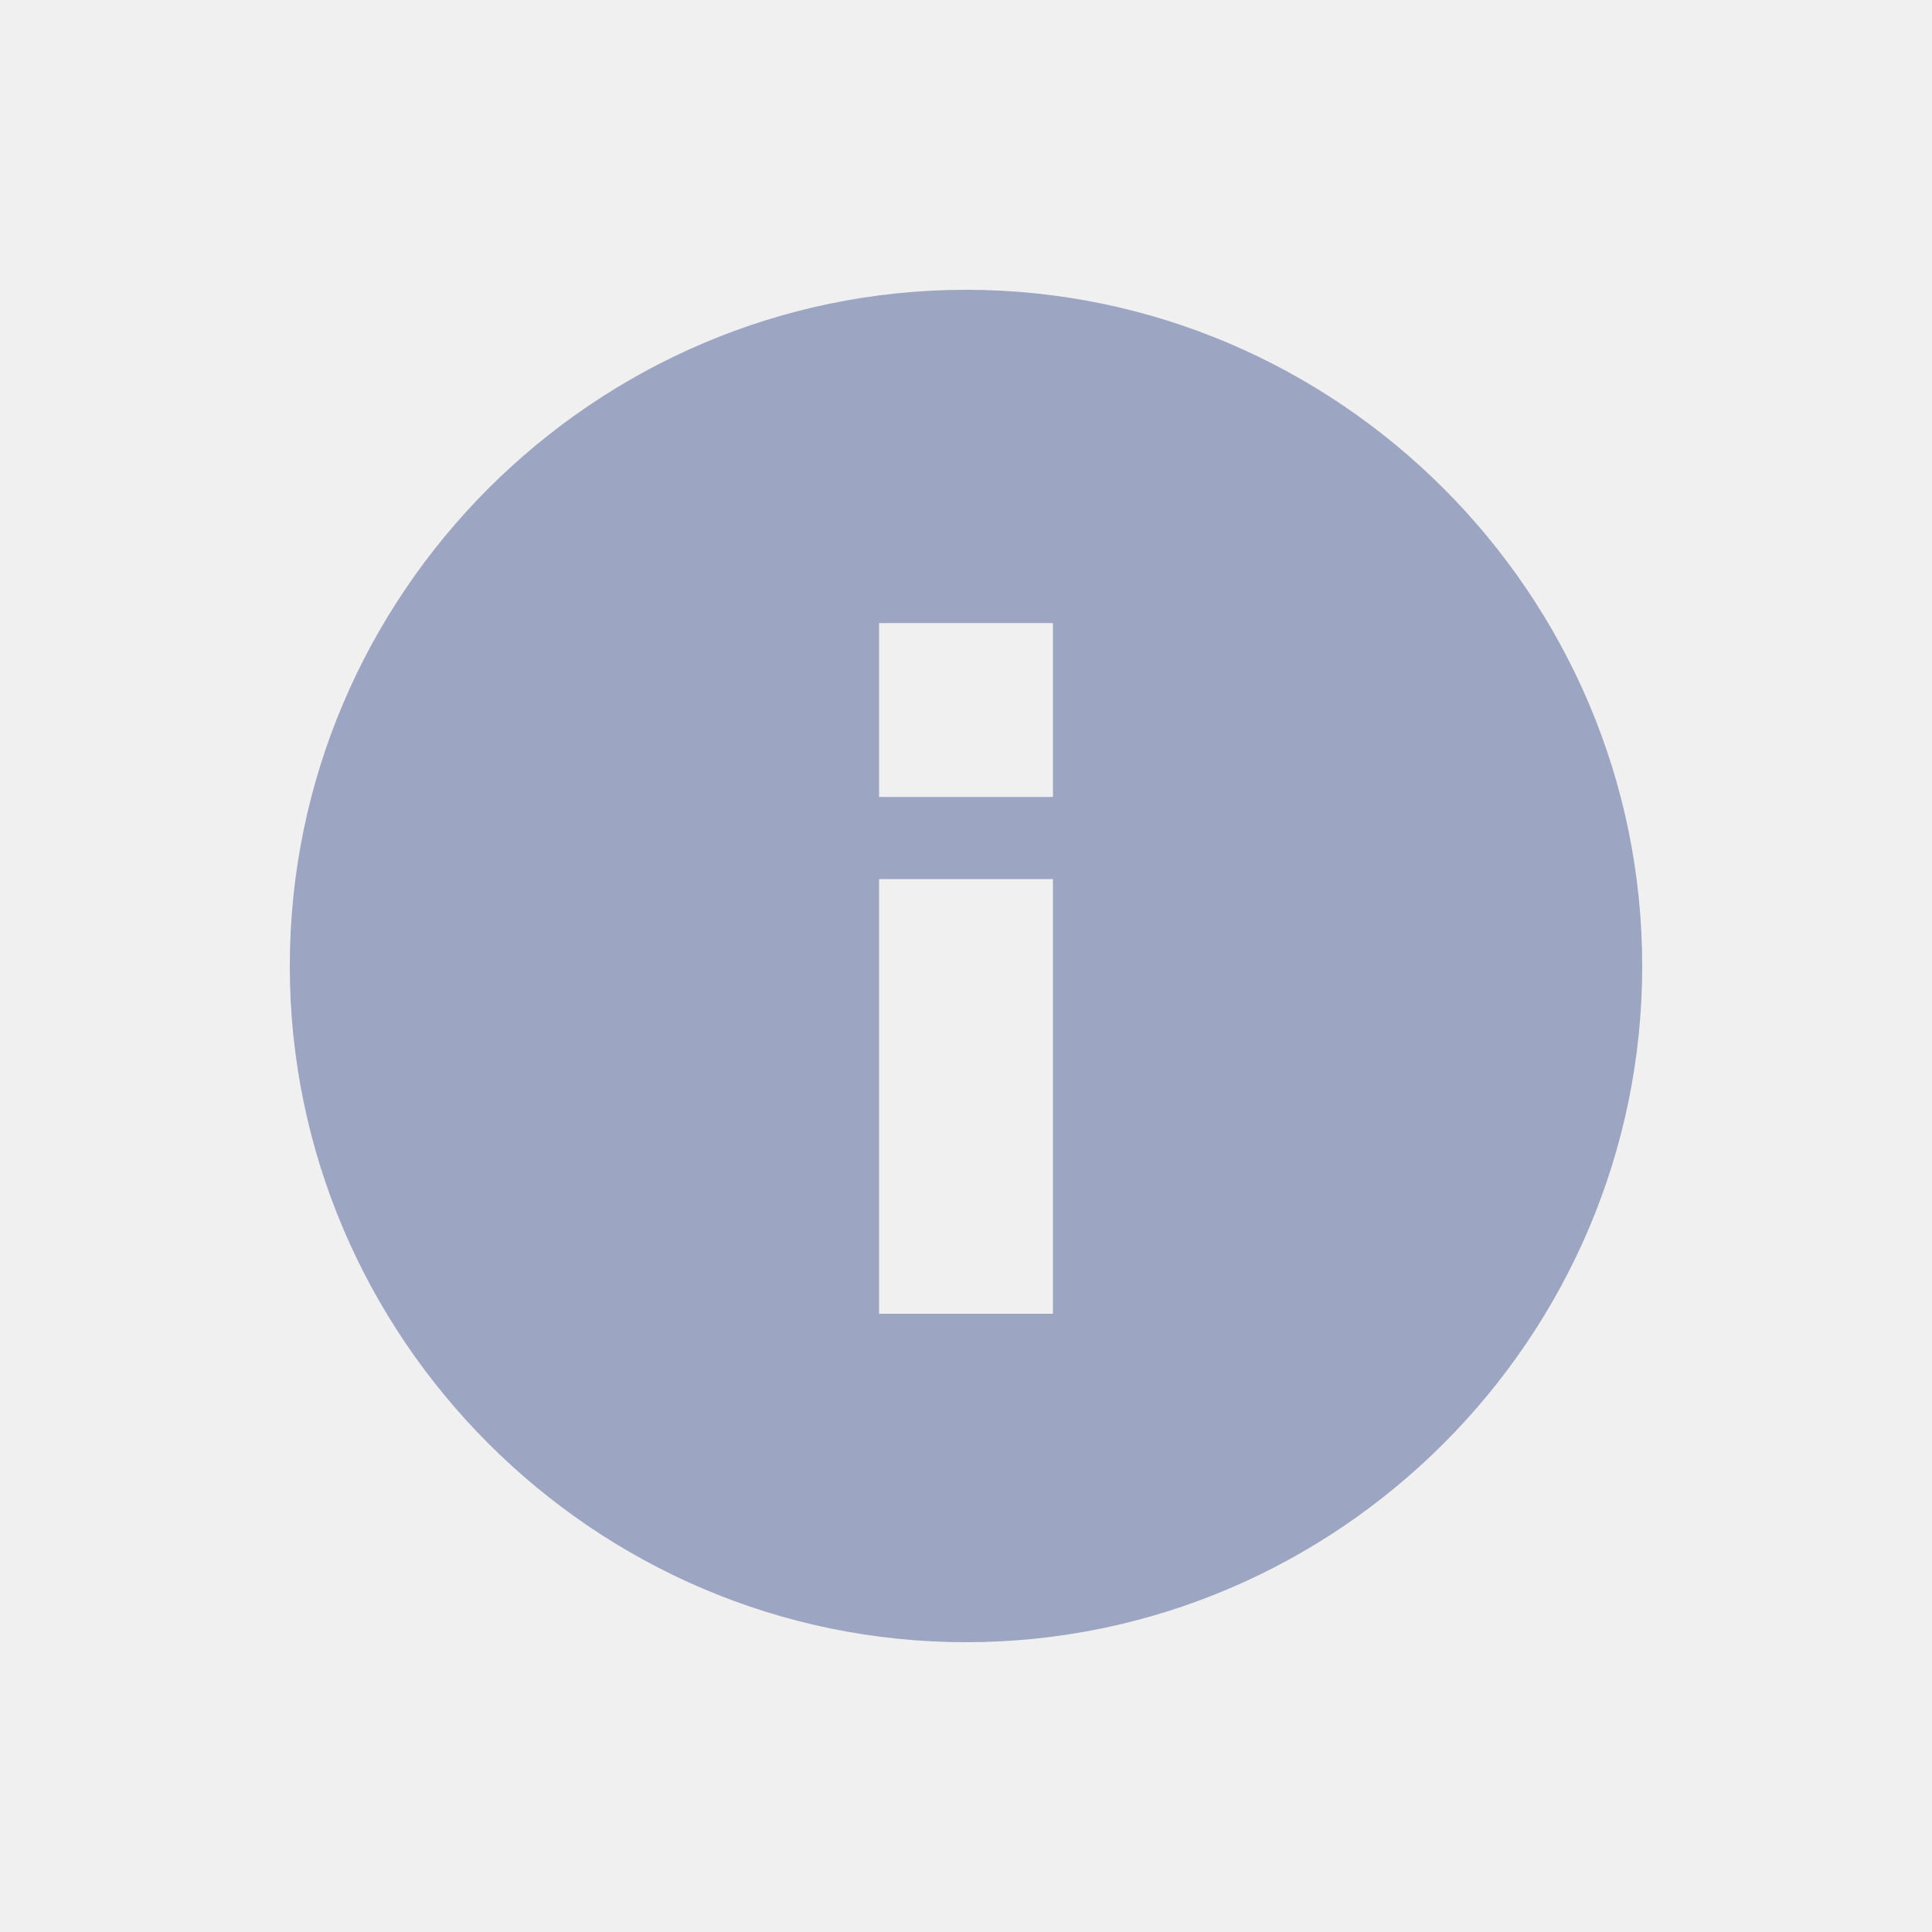
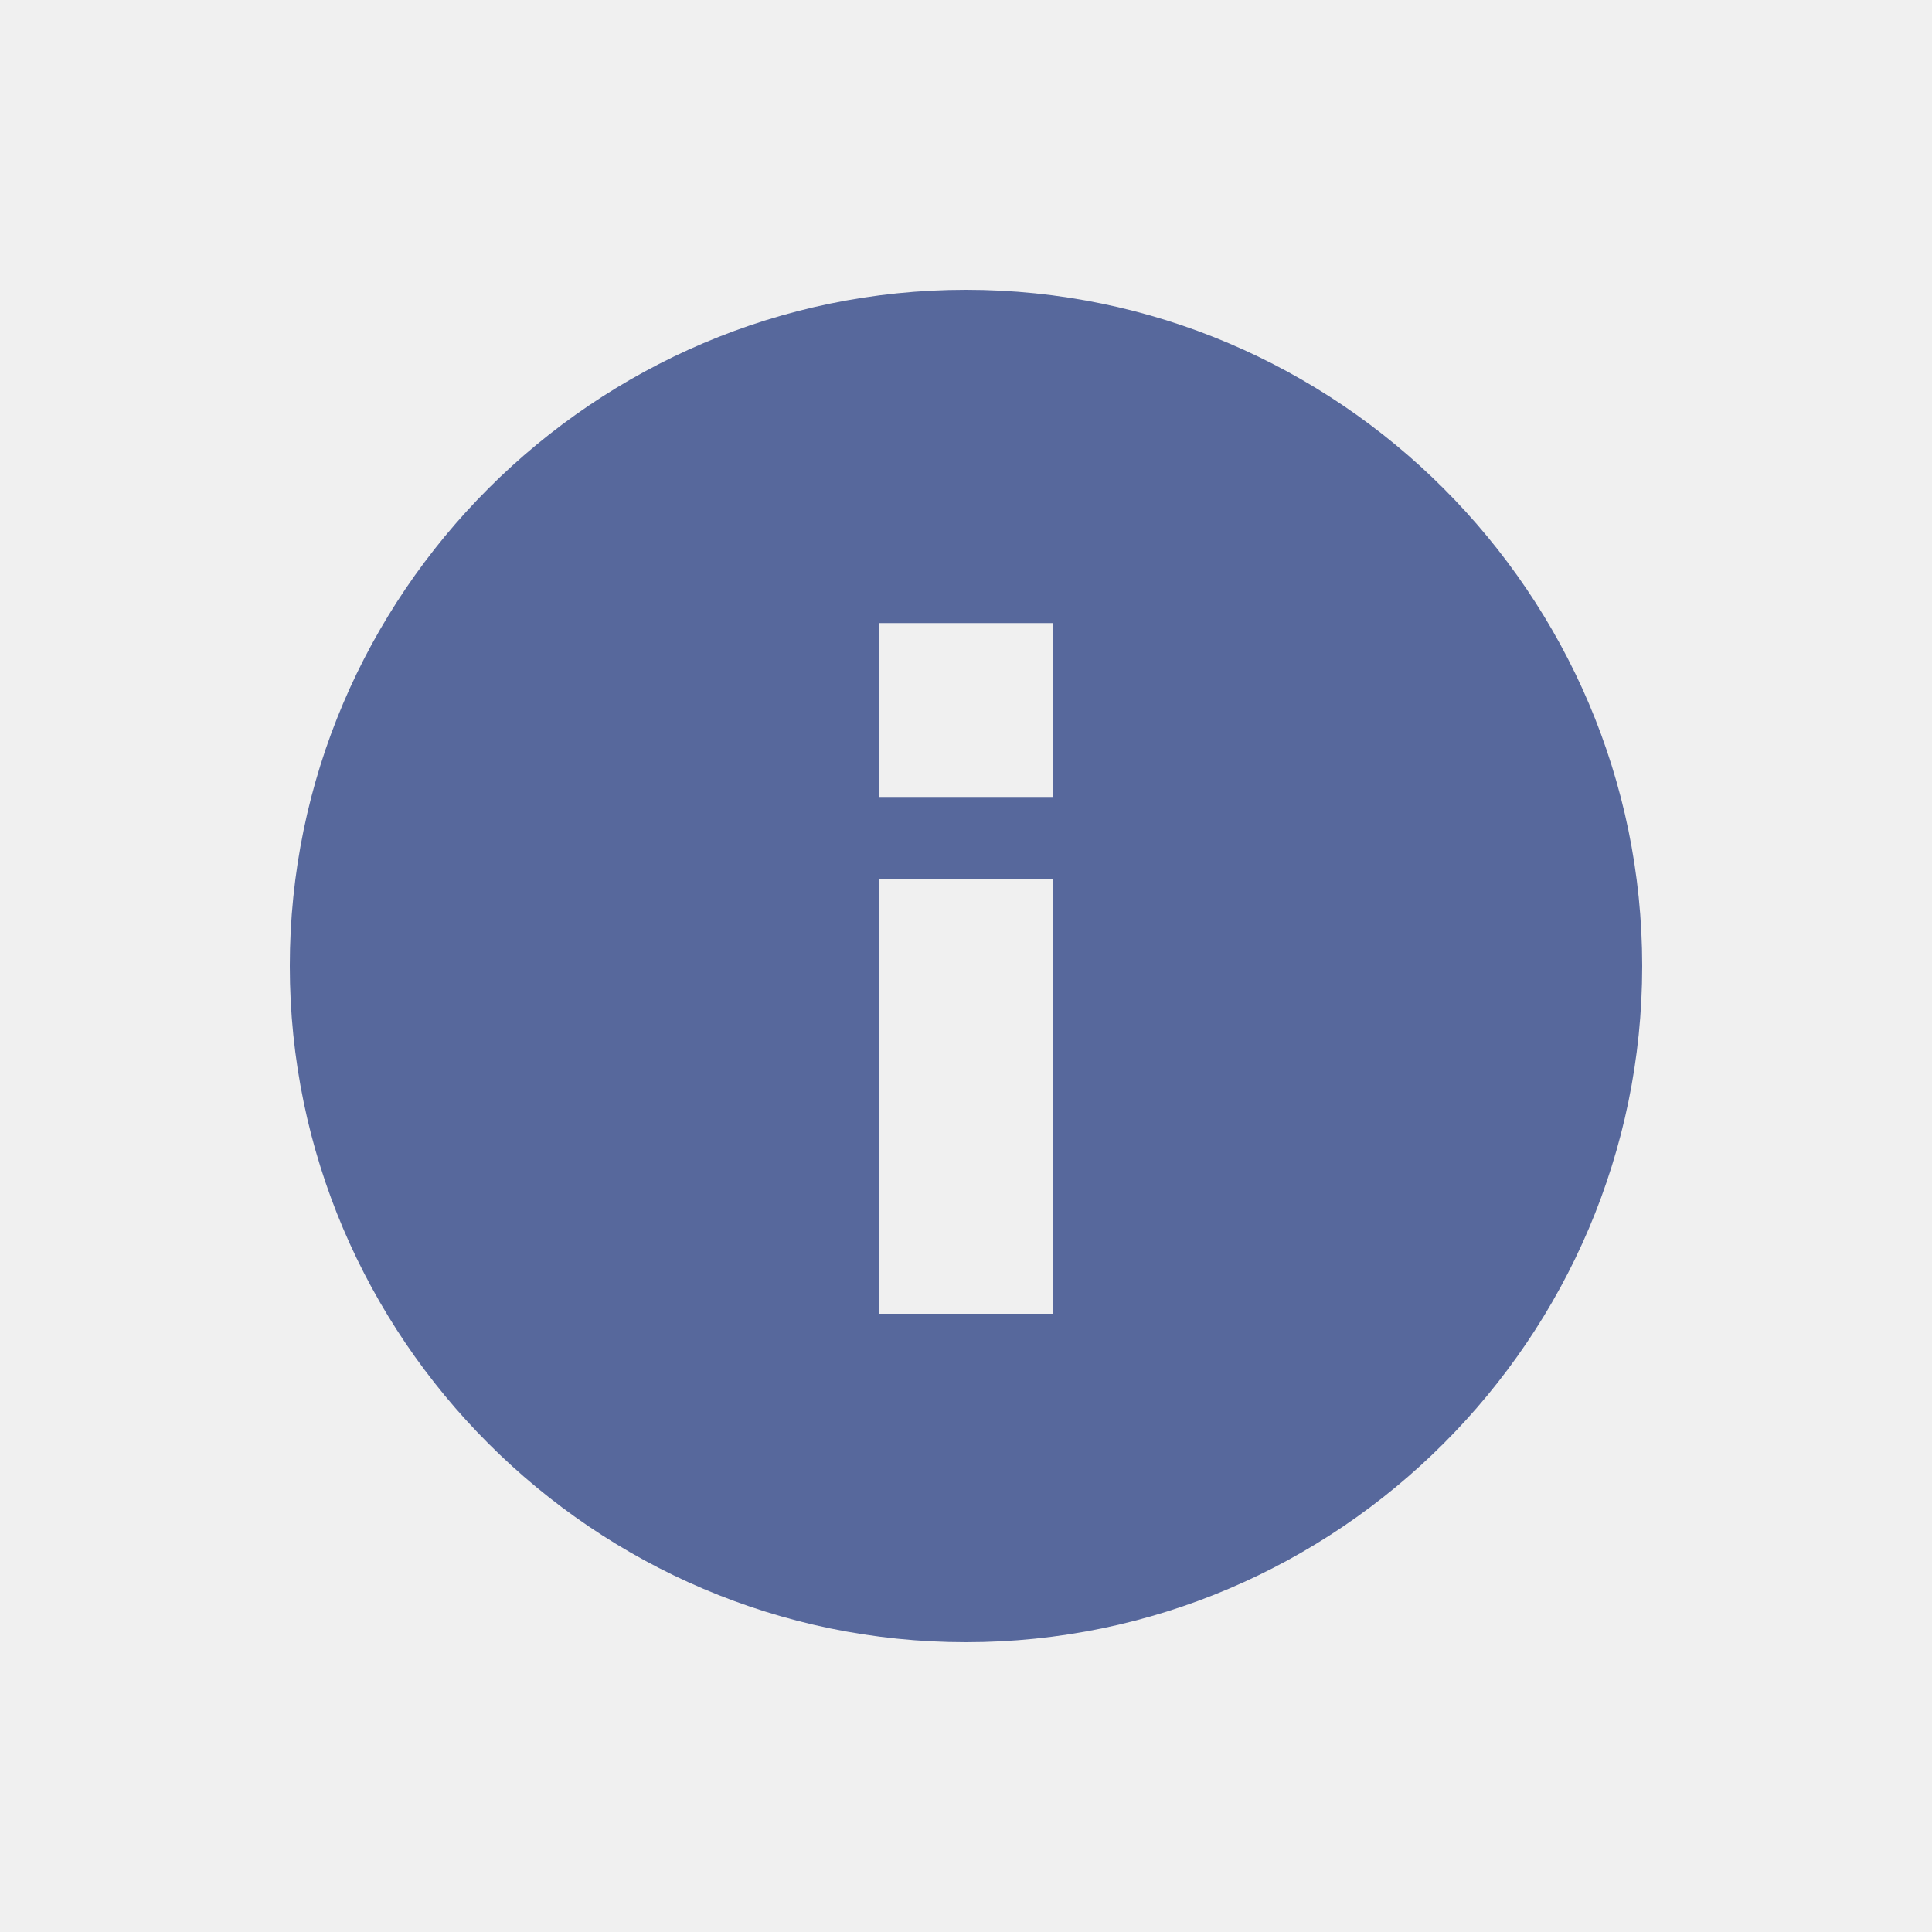
<svg xmlns="http://www.w3.org/2000/svg" width="20px" height="20px" viewBox="0 0 20 20" version="1.1">
  <g id="model-definition-second-menu" stroke="none" stroke-width="1" fill="none" fill-rule="evenodd">
    <g id="信息">
      <rect id="矩形" fill="#FFFFFF" opacity="0" x="0" y="0" width="20" height="20" />
-       <path d="M10,17 C6.15,17 3,13.85 3,10 C3,6.15 6.15,3 10,3 C13.85,3 17,6.15 17,10 C17,13.85 13.85,17 10,17 L10,17 Z M10.9,6.45 L9.1,6.45 L9.1,8.25 L10.9,8.25 L10.9,6.45 Z M10.9,9.1 L9.1,9.1 L9.1,13.6 L10.9,13.6 L10.9,9.1 Z" id="形状" fill="#57689C" fill-rule="nonzero" opacity="0.55" />
+       <path d="M10,17 C6.15,17 3,13.85 3,10 C3,6.15 6.15,3 10,3 C13.85,3 17,6.15 17,10 C17,13.85 13.85,17 10,17 L10,17 Z M10.9,6.45 L9.1,6.45 L9.1,8.25 L10.9,8.25 L10.9,6.45 Z M10.9,9.1 L9.1,9.1 L9.1,13.6 L10.9,13.6 L10.9,9.1 Z" id="形状" fill="#57689C" />
    </g>
  </g>
</svg>
